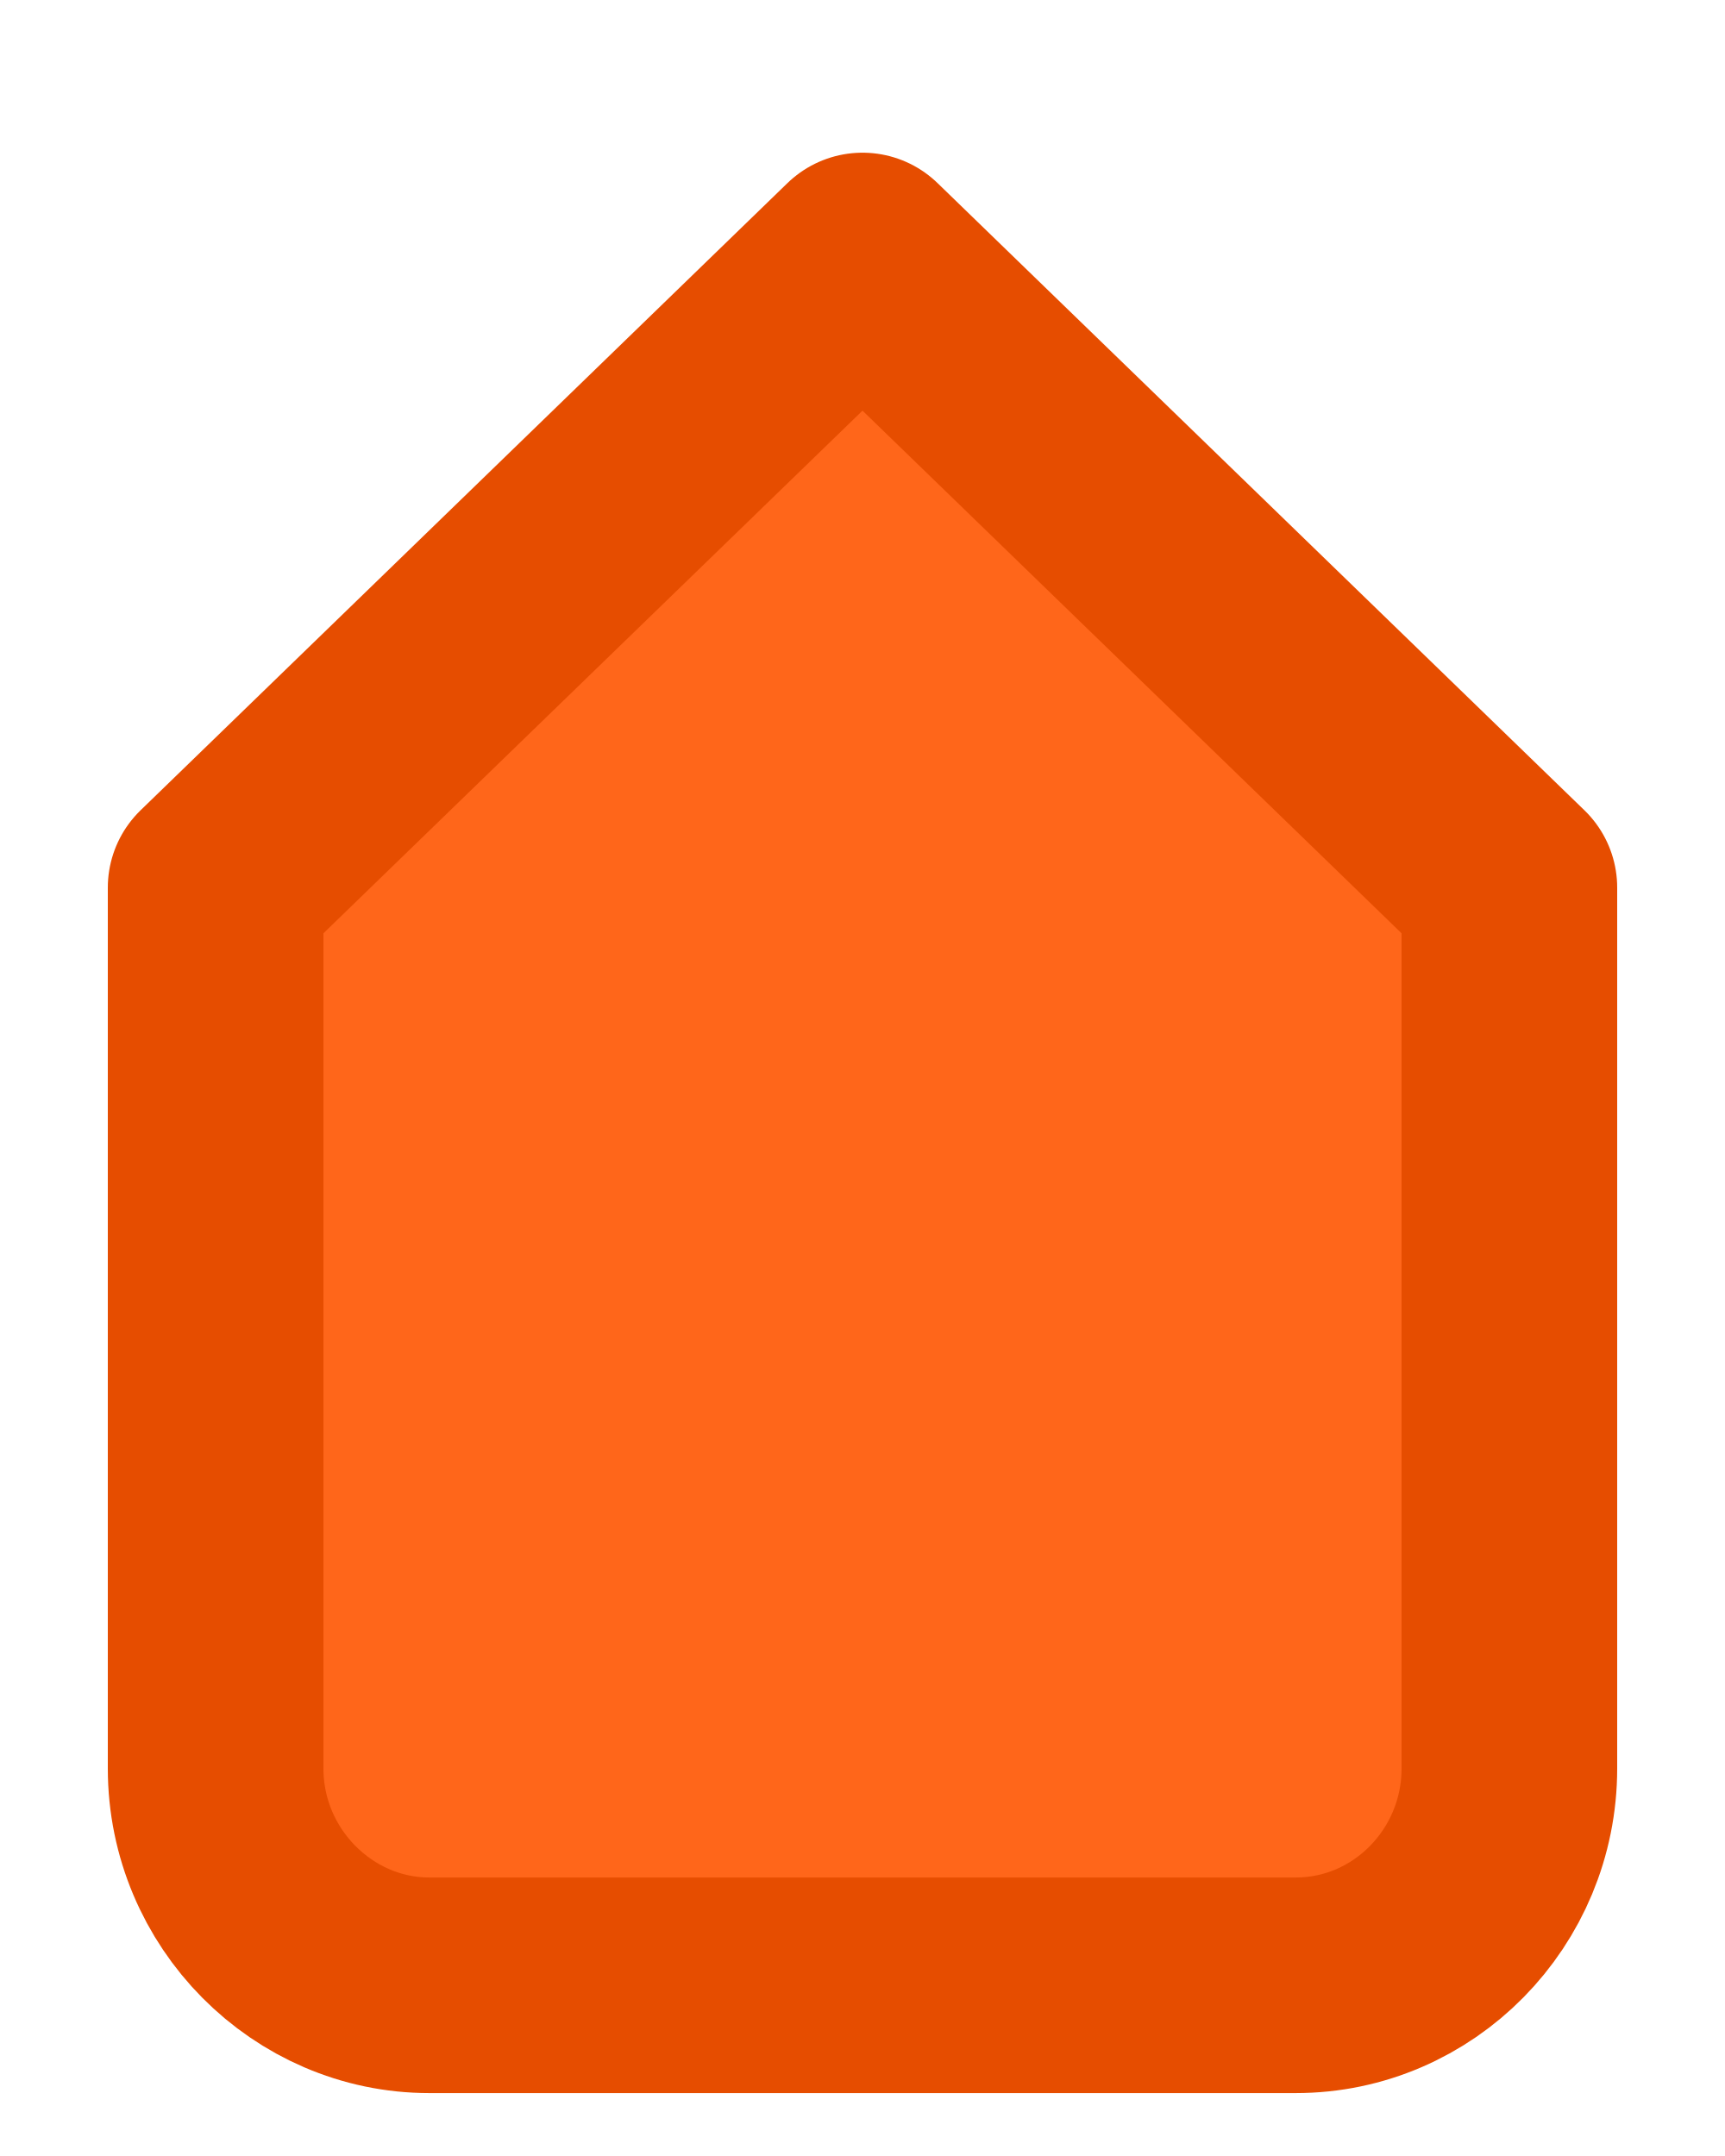
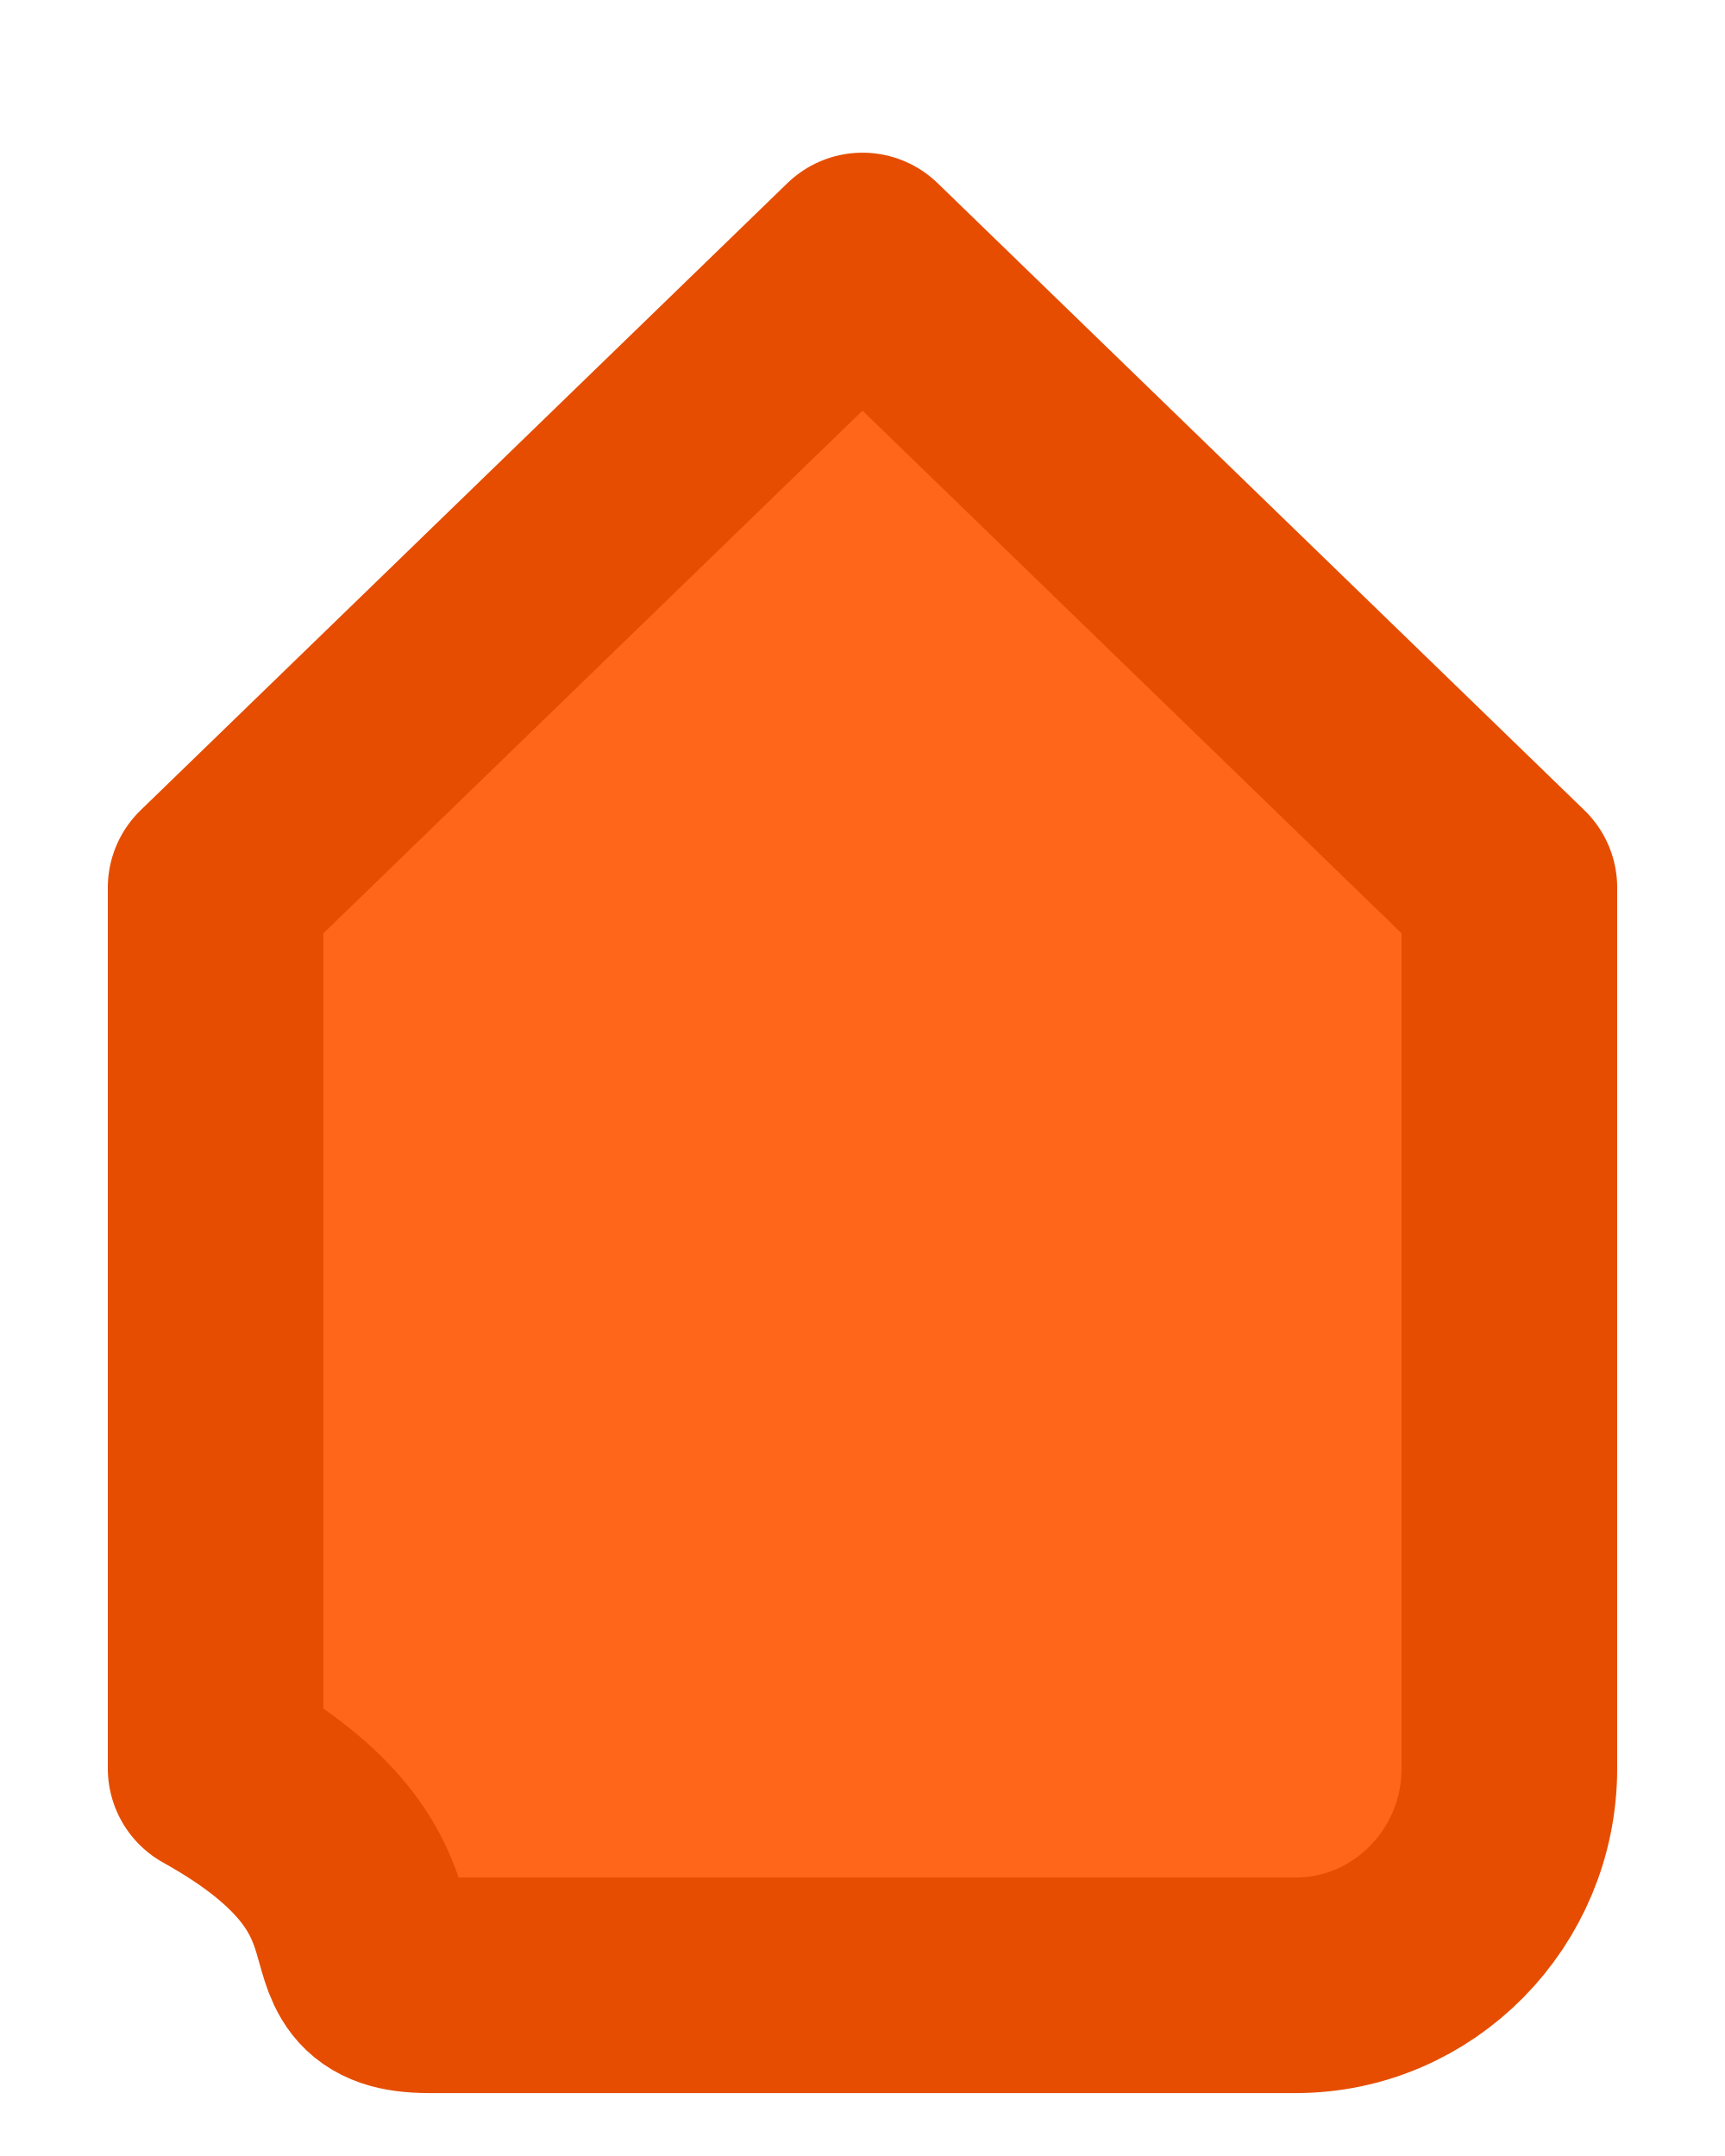
<svg xmlns="http://www.w3.org/2000/svg" width="8px" height="10px" viewBox="0 0 8 10" version="1.1">
  <defs />
  <g id="Page-1" stroke="none" stroke-width="1" fill="none" fill-rule="evenodd" stroke-linecap="round" stroke-linejoin="round">
    <g id="Desktop---1280x720" transform="translate(-461, -329)" stroke="#E64D00" fill="#FF661A">
      <g id="Step-5---Confirming-Trim" transform="translate(0, 42)">
        <g id="Sound-Sketches" transform="translate(427, 167)">
          <g id="start-playhead" transform="translate(35, 0)">
-             <path d="M0,122.214 C0,121.658 0.451,121.208 0.991,121.208 L5.009,121.208 C5.556,121.208 6,121.66 6,122.214 L6,126.299 L3,129.208 L0,126.299 L0,122.214 Z" id="handle" transform="translate(3, 125.2081) scale(1, -1) translate(-3, -125.2081) " />
+             <path d="M0,122.214 C1,121.658 0.451,121.208 0.991,121.208 L5.009,121.208 C5.556,121.208 6,121.66 6,122.214 L6,126.299 L3,129.208 L0,126.299 L0,122.214 Z" id="handle" transform="translate(3, 125.2081) scale(1, -1) translate(-3, -125.2081) " />
          </g>
        </g>
      </g>
    </g>
  </g>
</svg>
